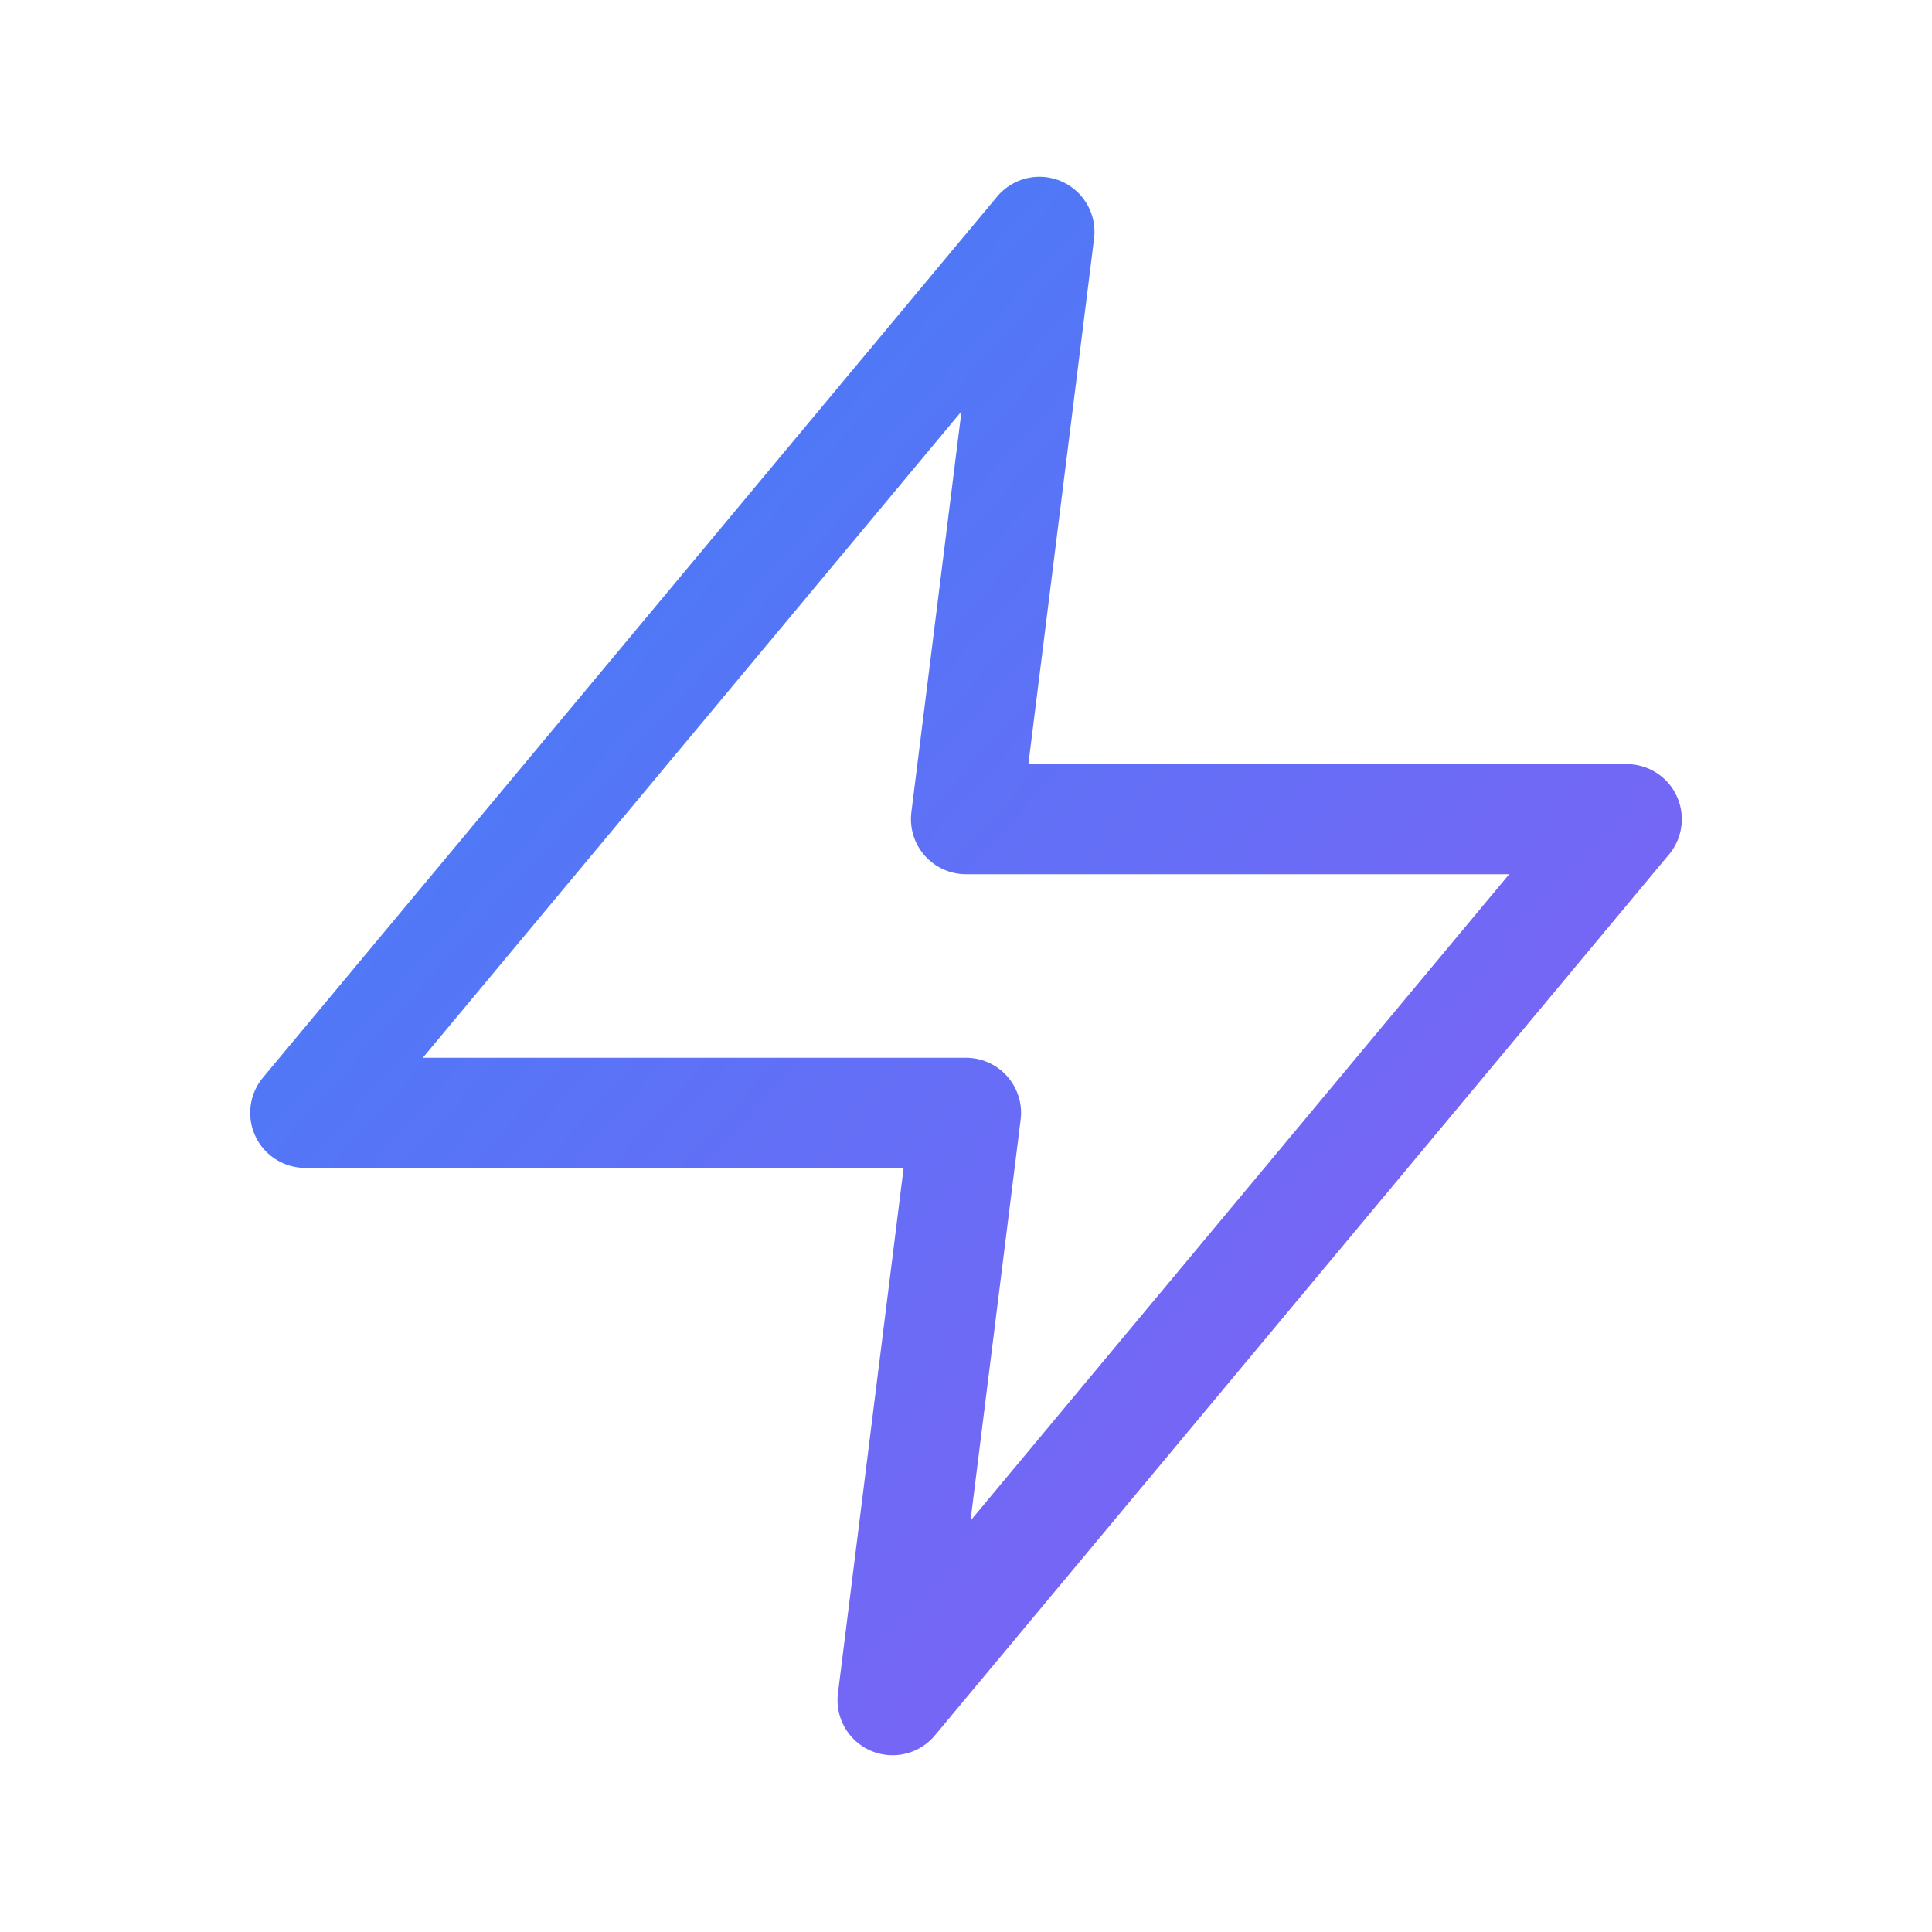
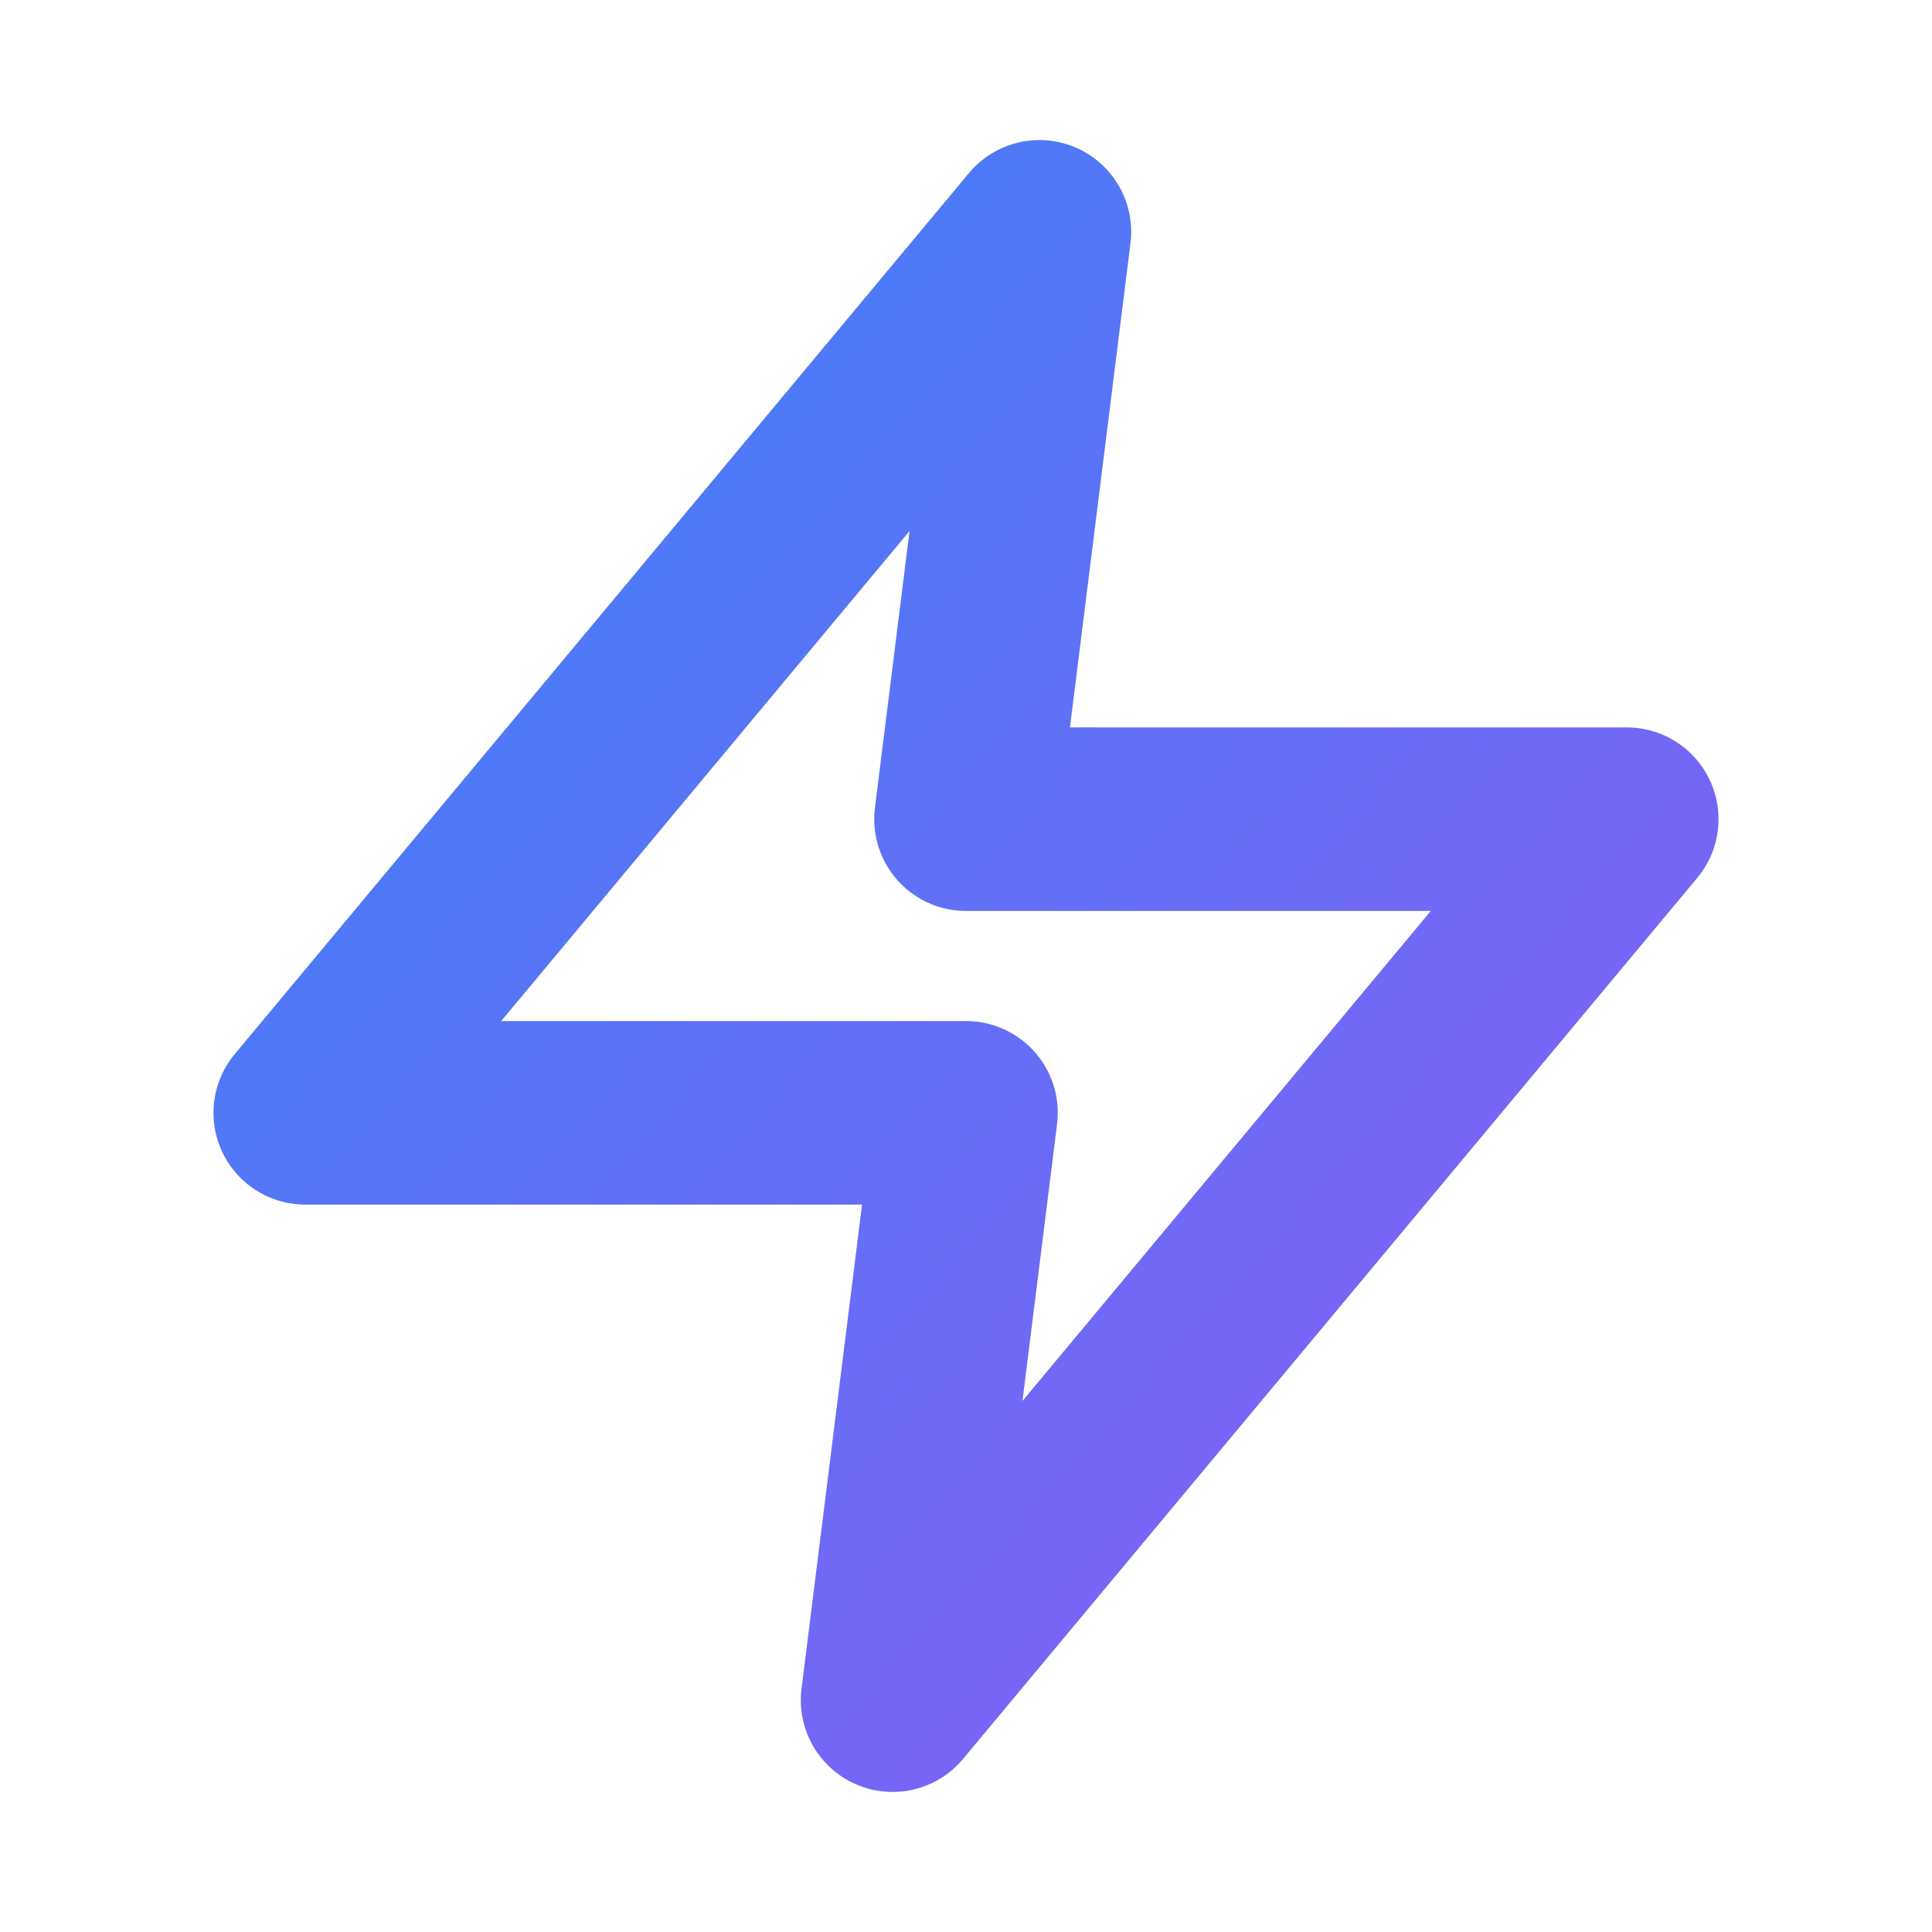
<svg xmlns="http://www.w3.org/2000/svg" viewBox="0 0 100 100">
  <defs>
    <linearGradient id="boltGradient" x1="0%" y1="0%" x2="100%" y2="100%">
      <stop offset="0%" style="stop-color:#3b82f6;stop-opacity:1" />
      <stop offset="100%" style="stop-color:#8b5cf6;stop-opacity:1" />
    </linearGradient>
  </defs>
  <g transform="translate(50, 50) scale(3.8)">
-     <polygon points="13 2 3 14 12 14 11 22 21 10 12 10 13 2" fill="none" stroke="url(#boltGradient)" stroke-width="1.5" stroke-linecap="round" stroke-linejoin="round" transform="translate(-12, -12)" />
+     <polygon points="13 2 3 14 12 14 11 22 21 10 12 10 13 2" fill="none" stroke="url(#boltGradient)" stroke-width="2.5" stroke-linecap="round" stroke-linejoin="round" transform="translate(-12, -12)" />
  </g>
</svg>
